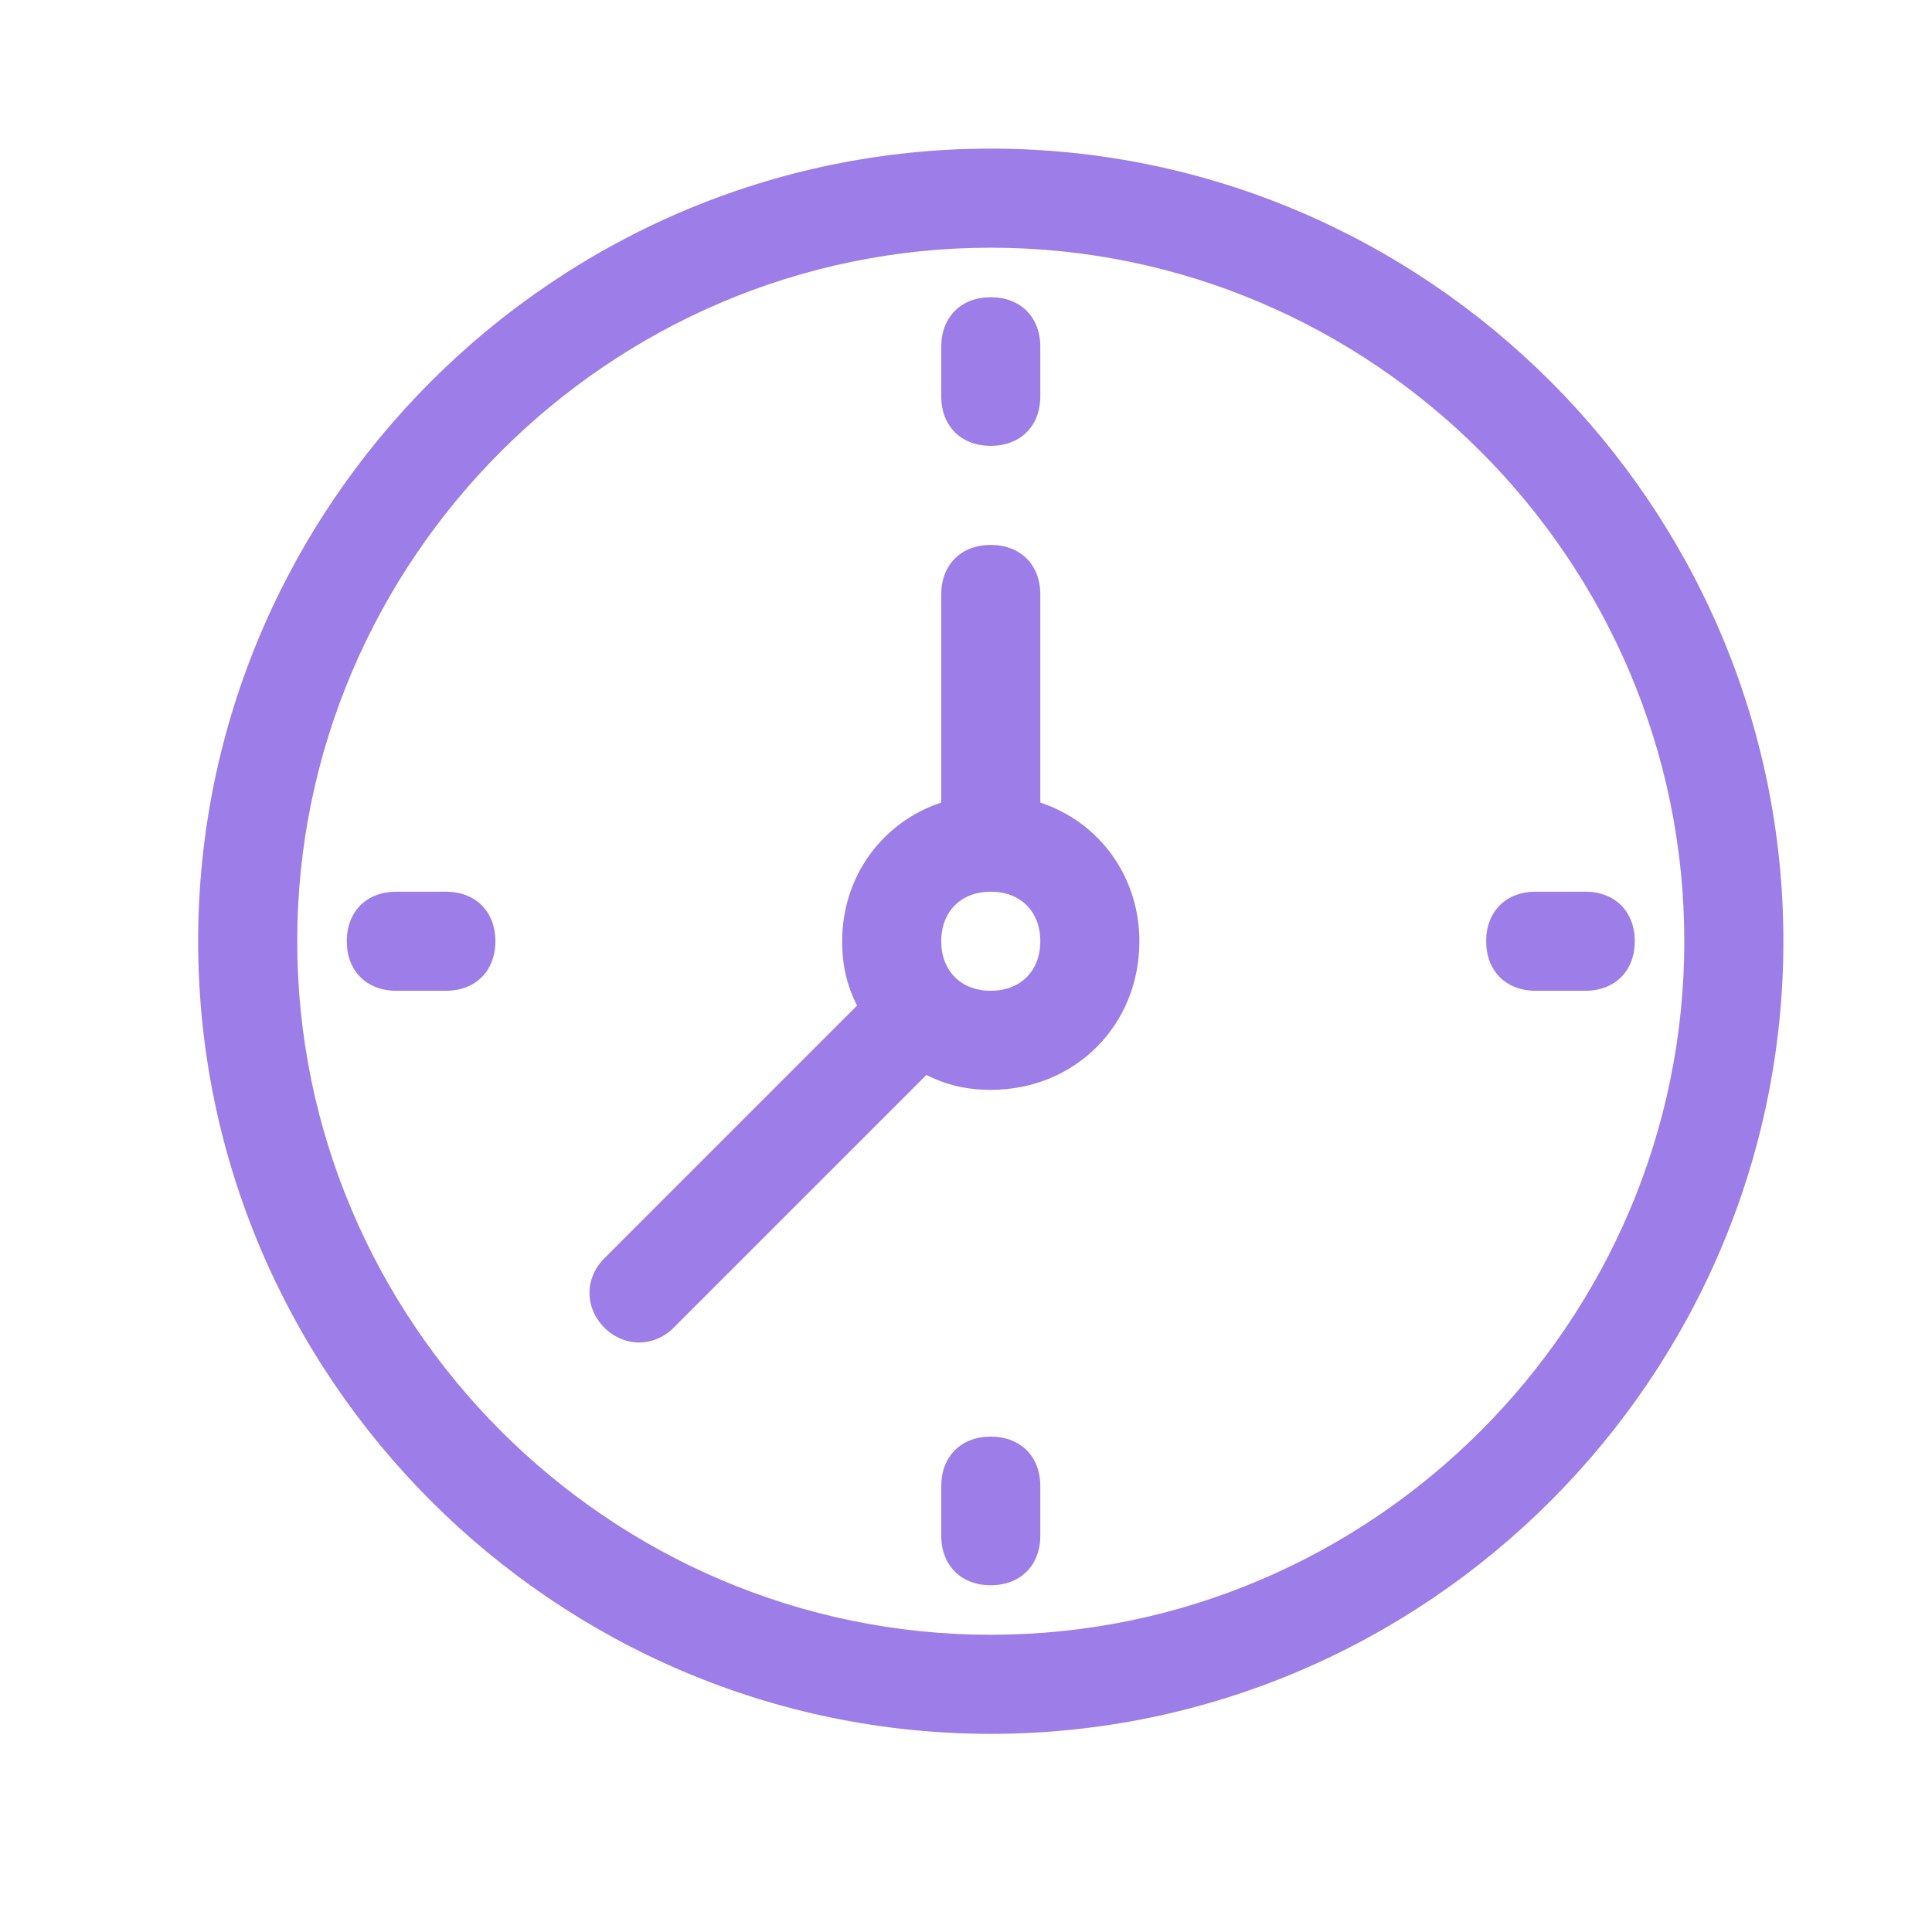
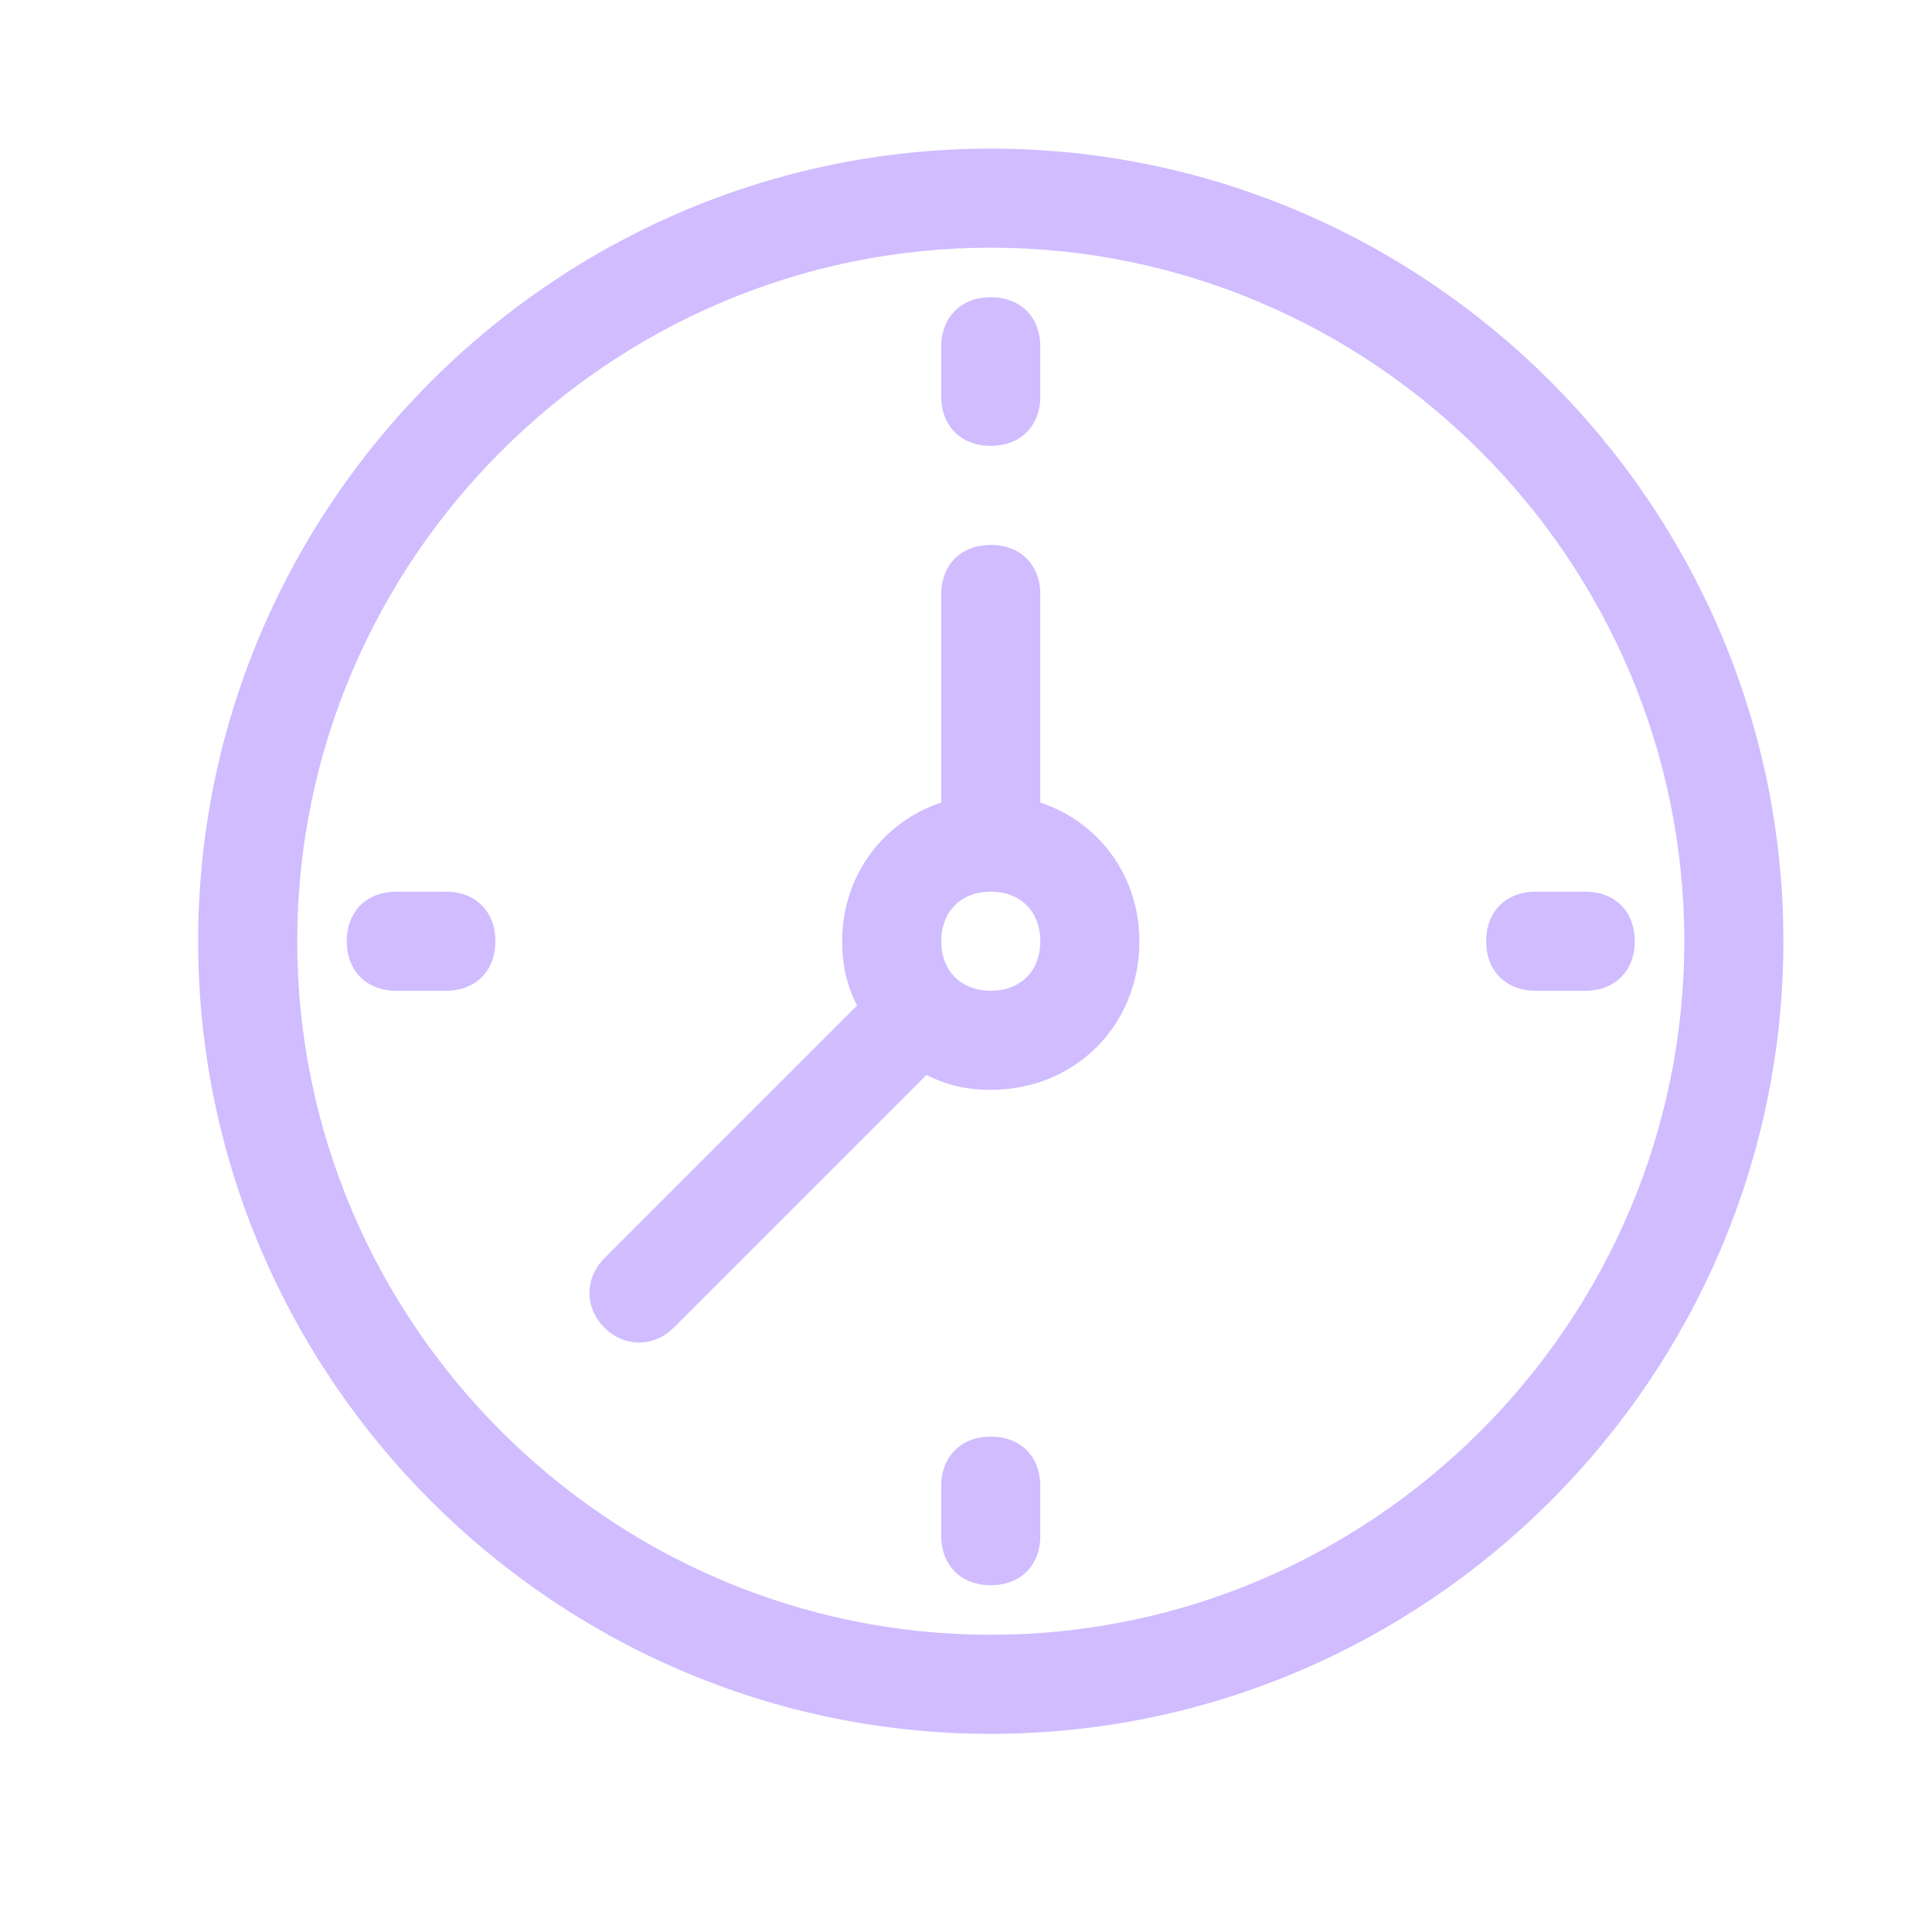
<svg xmlns="http://www.w3.org/2000/svg" width="39" height="39" viewBox="0 0 39 39" fill="none">
-   <path fill-rule="evenodd" clip-rule="evenodd" d="M4 19C4 10.2 11.2 3 20 3C28.8 3 36 10.2 36 19C36 27.8 28.8 35 20 35C11.2 35 4 27.8 4 19ZM6 19C6 26.7 12.3 33 20 33C27.7 33 34 26.7 34 19C34 11.3 27.7 5 20 5C12.3 5 6 11.3 6 19ZM21 12V16.2C22.2 16.6 23 17.7 23 19C23 20.7 21.7 22 20 22C19.5 22 19.1 21.9 18.7 21.7L13.6 26.8C13.2 27.2 12.6 27.2 12.2 26.8C11.8 26.4 11.8 25.8 12.2 25.4L17.3 20.3C17.1 19.9 17 19.5 17 19C17 17.7 17.8 16.6 19 16.2V12C19 11.4 19.4 11 20 11C20.6 11 21 11.4 21 12ZM19 19C19 19.6 19.4 20 20 20C20.6 20 21 19.6 21 19C21 18.4 20.6 18 20 18C19.4 18 19 18.4 19 19ZM9 18H8C7.4 18 7 18.4 7 19C7 19.6 7.4 20 8 20H9C9.6 20 10 19.6 10 19C10 18.4 9.6 18 9 18ZM31 18H32C32.6 18 33 18.4 33 19C33 19.6 32.6 20 32 20H31C30.4 20 30 19.6 30 19C30 18.4 30.4 18 31 18ZM20 29C19.4 29 19 29.4 19 30V31C19 31.6 19.4 32 20 32C20.6 32 21 31.6 21 31V30C21 29.4 20.6 29 20 29ZM21 8C21 8.6 20.6 9 20 9C19.4 9 19 8.6 19 8V7C19 6.4 19.4 6 20 6C20.6 6 21 6.4 21 7V8Z" fill="#9D7DE8" />
+   <path fill-rule="evenodd" clip-rule="evenodd" d="M4 19C4 10.2 11.2 3 20 3C28.8 3 36 10.2 36 19C36 27.8 28.8 35 20 35C11.2 35 4 27.8 4 19ZM6 19C6 26.7 12.3 33 20 33C27.7 33 34 26.7 34 19C34 11.3 27.7 5 20 5C12.3 5 6 11.3 6 19ZM21 12V16.2C22.2 16.6 23 17.7 23 19C23 20.7 21.7 22 20 22C19.5 22 19.1 21.9 18.7 21.7L13.6 26.8C13.2 27.2 12.6 27.2 12.2 26.8C11.8 26.4 11.8 25.8 12.2 25.4L17.3 20.3C17.1 19.9 17 19.5 17 19C17 17.7 17.8 16.6 19 16.2V12C19 11.4 19.4 11 20 11C20.6 11 21 11.4 21 12ZM19 19C19 19.6 19.4 20 20 20C20.6 20 21 19.6 21 19C21 18.4 20.6 18 20 18C19.4 18 19 18.4 19 19ZM9 18H8C7.4 18 7 18.4 7 19C7 19.6 7.4 20 8 20H9C9.6 20 10 19.6 10 19C10 18.4 9.6 18 9 18ZM31 18H32C32.6 18 33 18.4 33 19C33 19.6 32.6 20 32 20H31C30.4 20 30 19.6 30 19C30 18.4 30.4 18 31 18ZM20 29C19.4 29 19 29.4 19 30V31C19 31.6 19.4 32 20 32C20.6 32 21 31.6 21 31V30C21 29.4 20.6 29 20 29ZM21 8C21 8.6 20.6 9 20 9C19.4 9 19 8.6 19 8V7C19 6.4 19.4 6 20 6C20.6 6 21 6.4 21 7V8Z" fill="#D0BCff" />
</svg>
